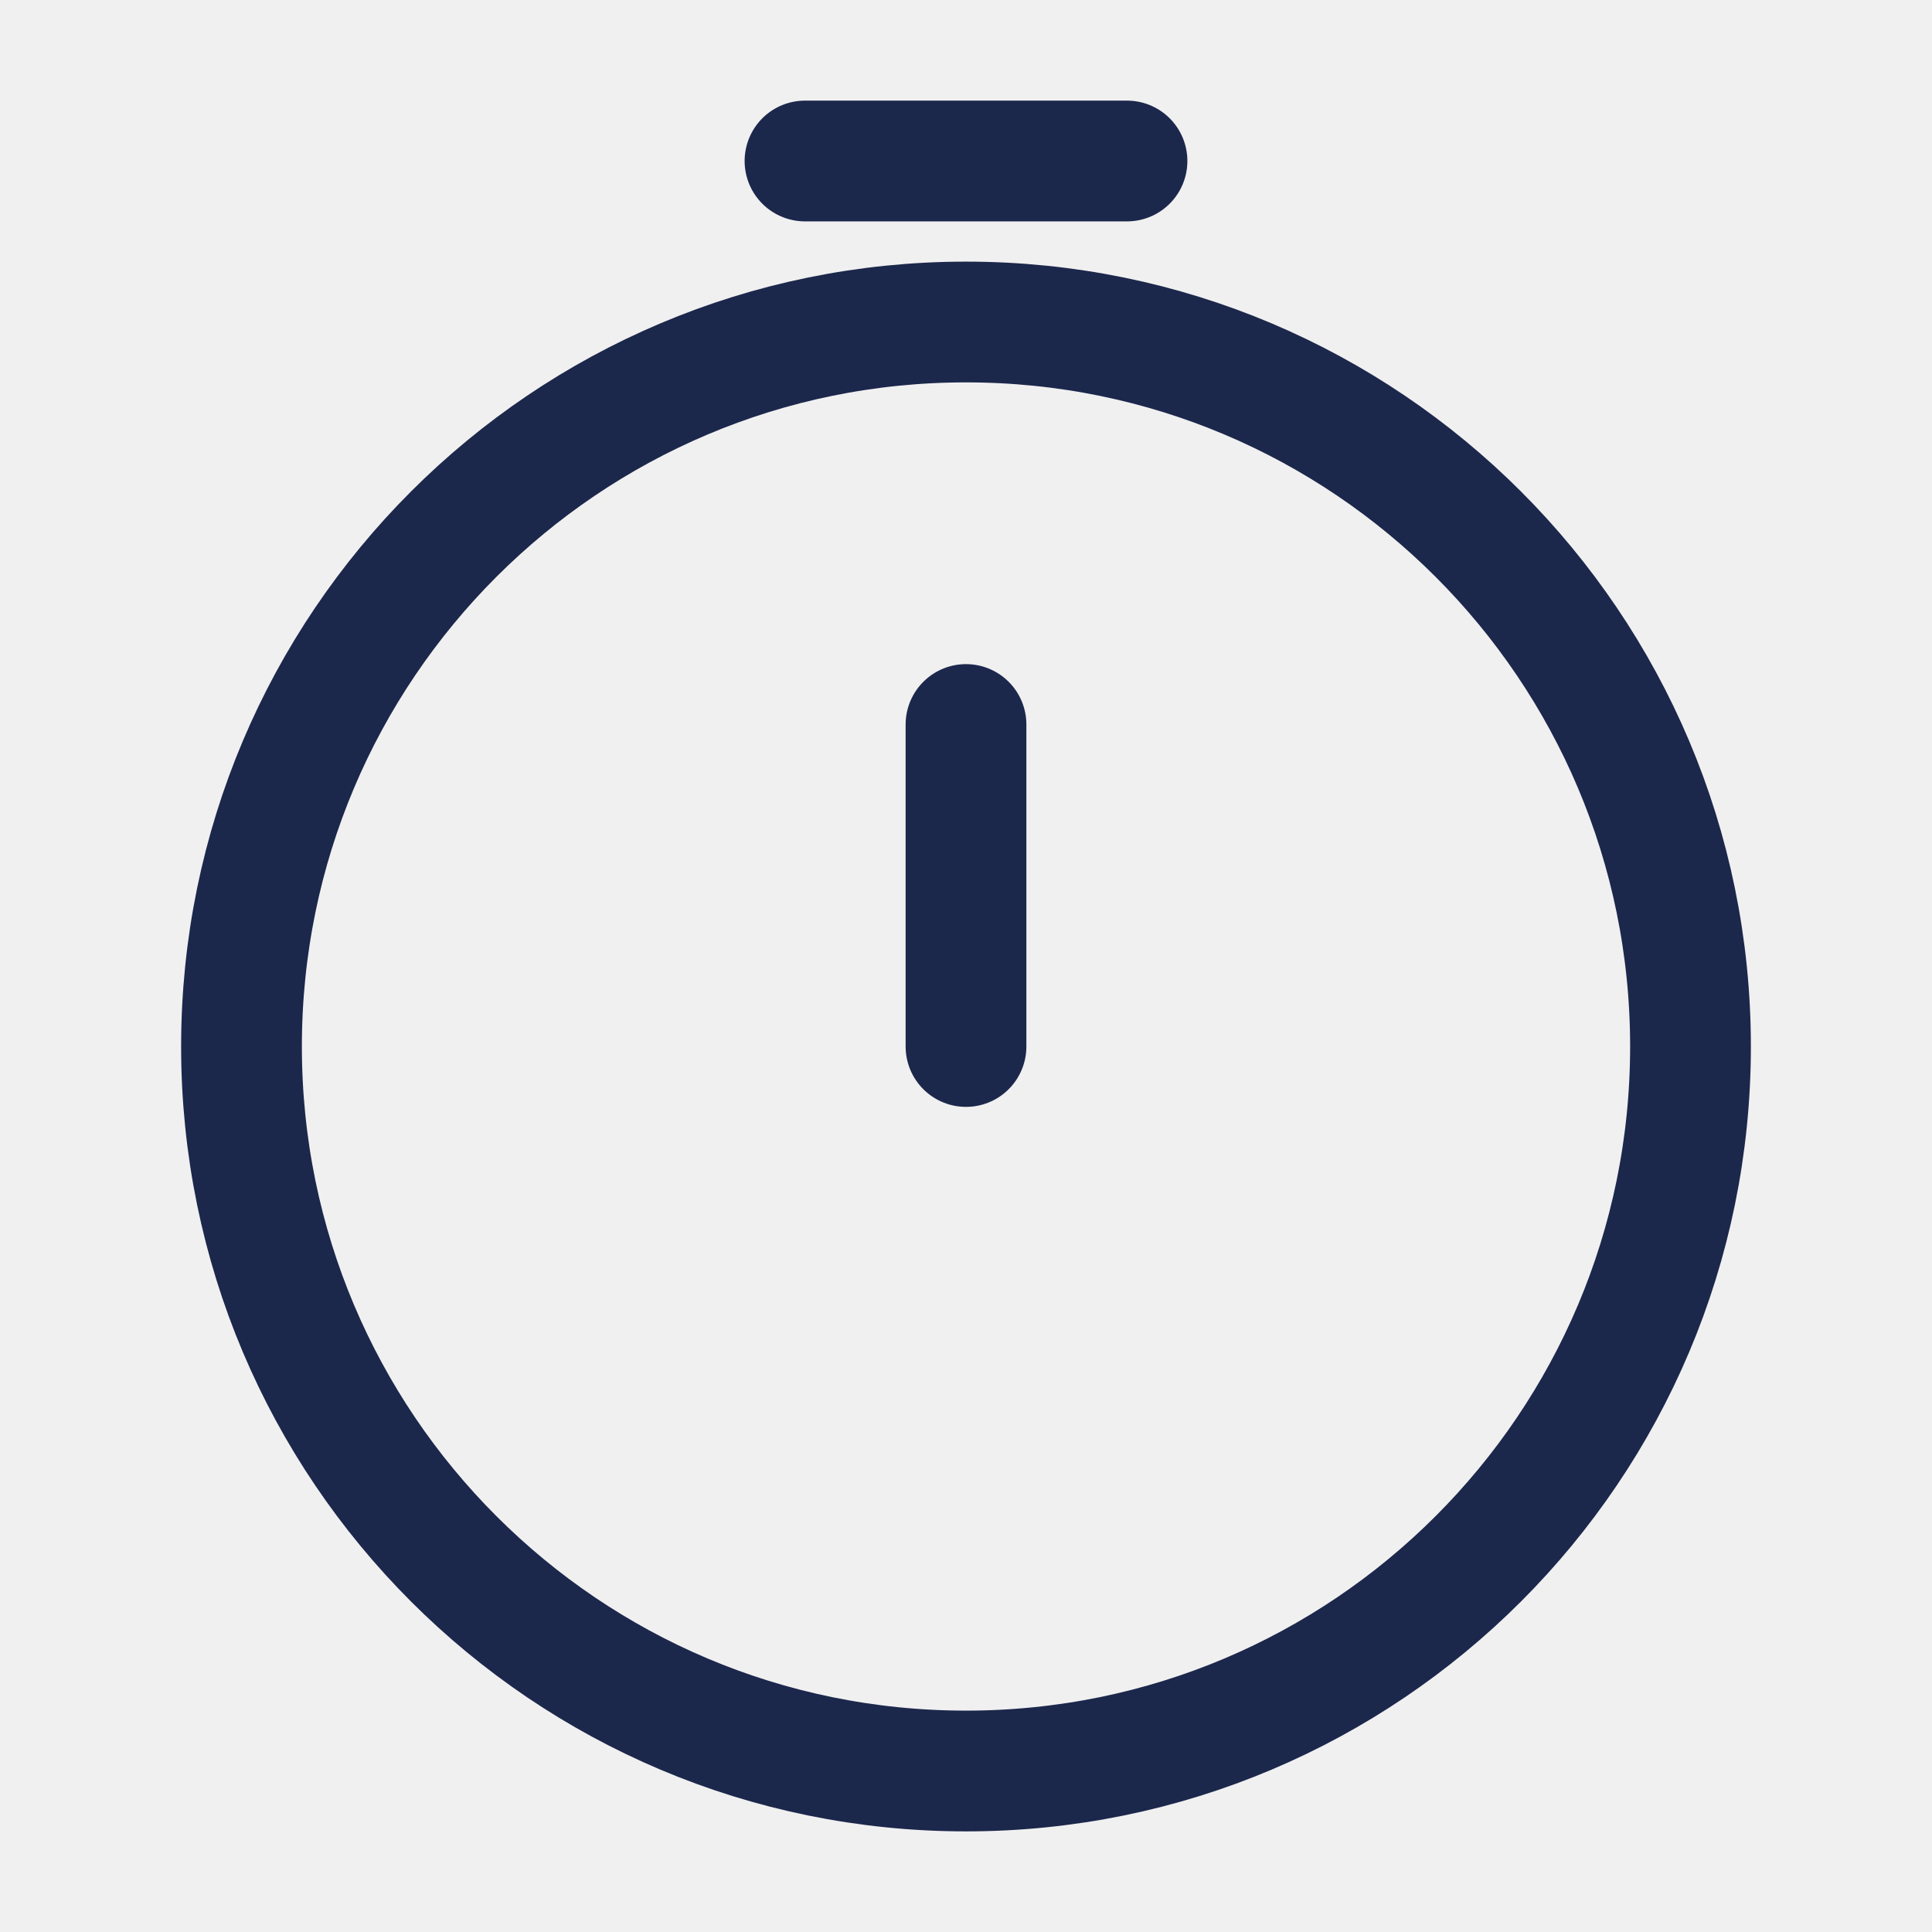
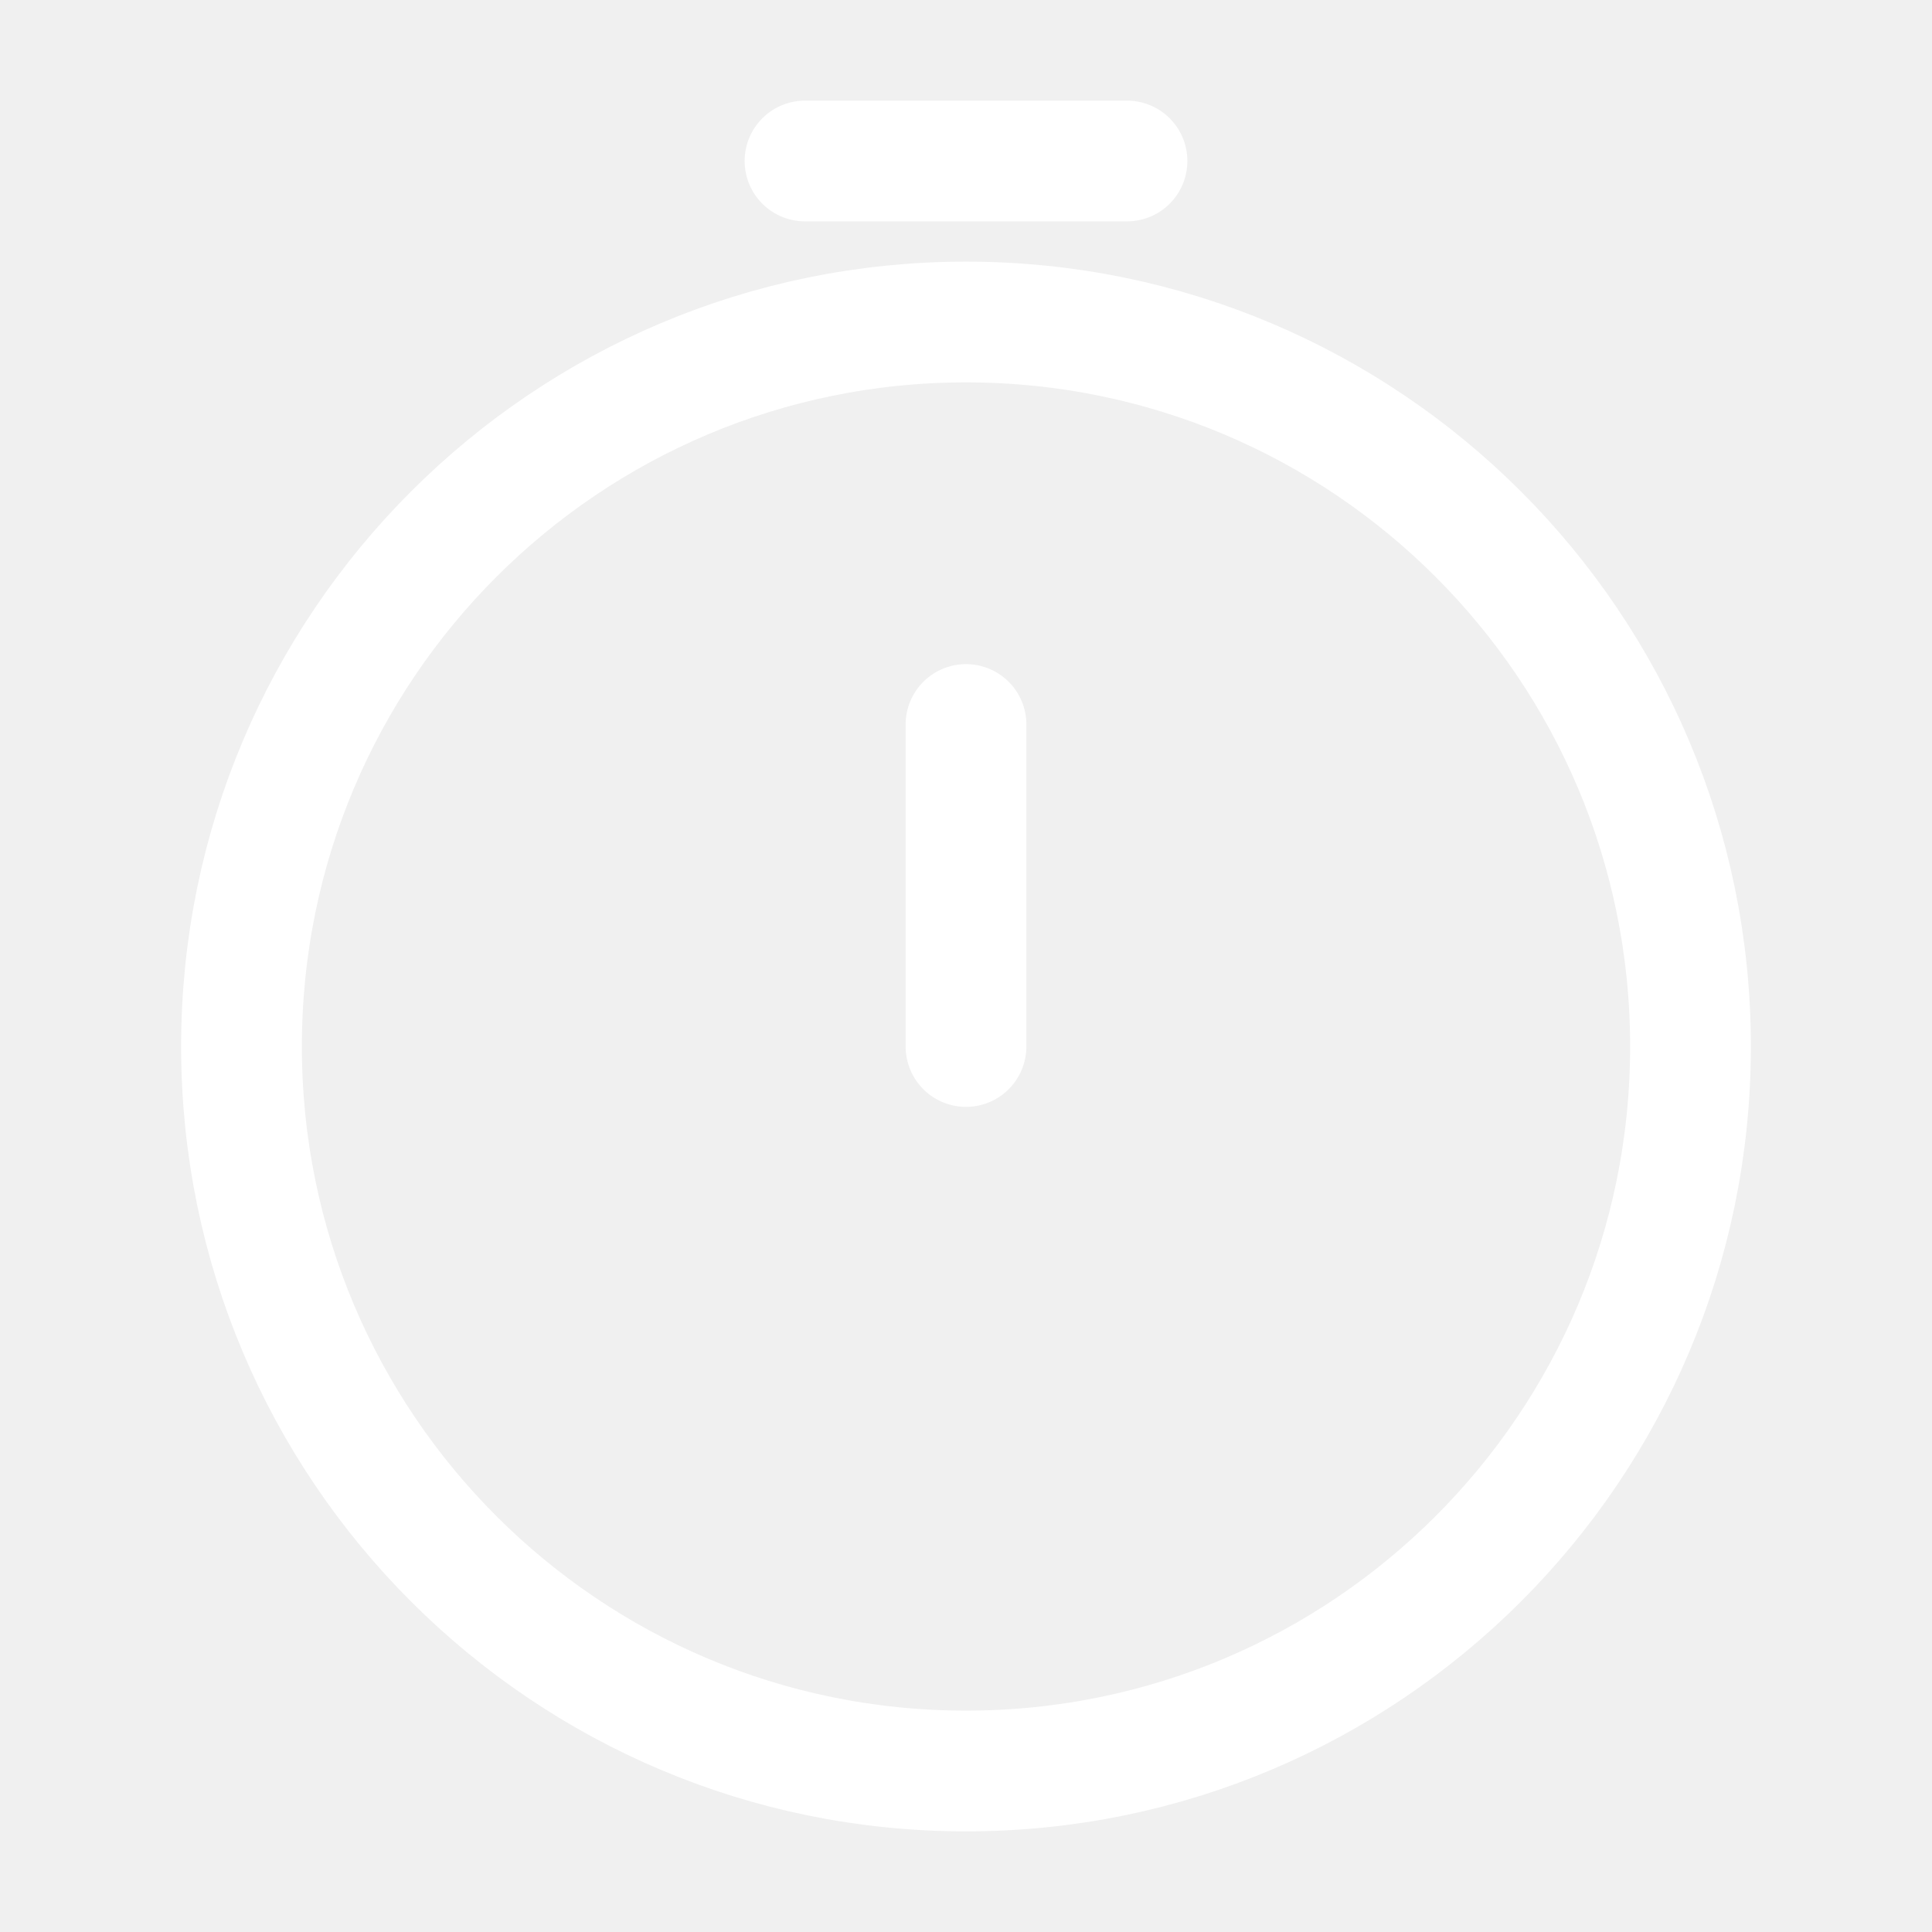
<svg xmlns="http://www.w3.org/2000/svg" width="800px" height="800px" viewBox="0 0 24 24" fill="none">
-   <path d="M21 13C21 17.971 16.971 22 12 22C7.029 22 3 17.971 3 13C3 8.029 7.029 4 12 4C16.971 4 21 8.029 21 13Z" stroke="#1C274C" stroke-width="1.5" />
-   <path d="M12 13V9" stroke="#1C274C" stroke-width="1.5" stroke-linecap="round" stroke-linejoin="round" />
-   <path d="M10 2H14" stroke="#1C274C" stroke-width="1.5" stroke-linecap="round" />
+   <path d="M21 13C21 17.971 16.971 22 12 22C7.029 22 3 17.971 3 13C3 8.029 7.029 4 12 4C16.971 4 21 8.029 21 13Z" stroke="#FFF" stroke-width="1.5" />
+   <path d="M12 13V9" stroke="#FFF" stroke-width="1.5" stroke-linecap="round" stroke-linejoin="round" />
+   <path d="M10 2H14" stroke="#FFF" stroke-width="1.5" stroke-linecap="round" />
</svg>
